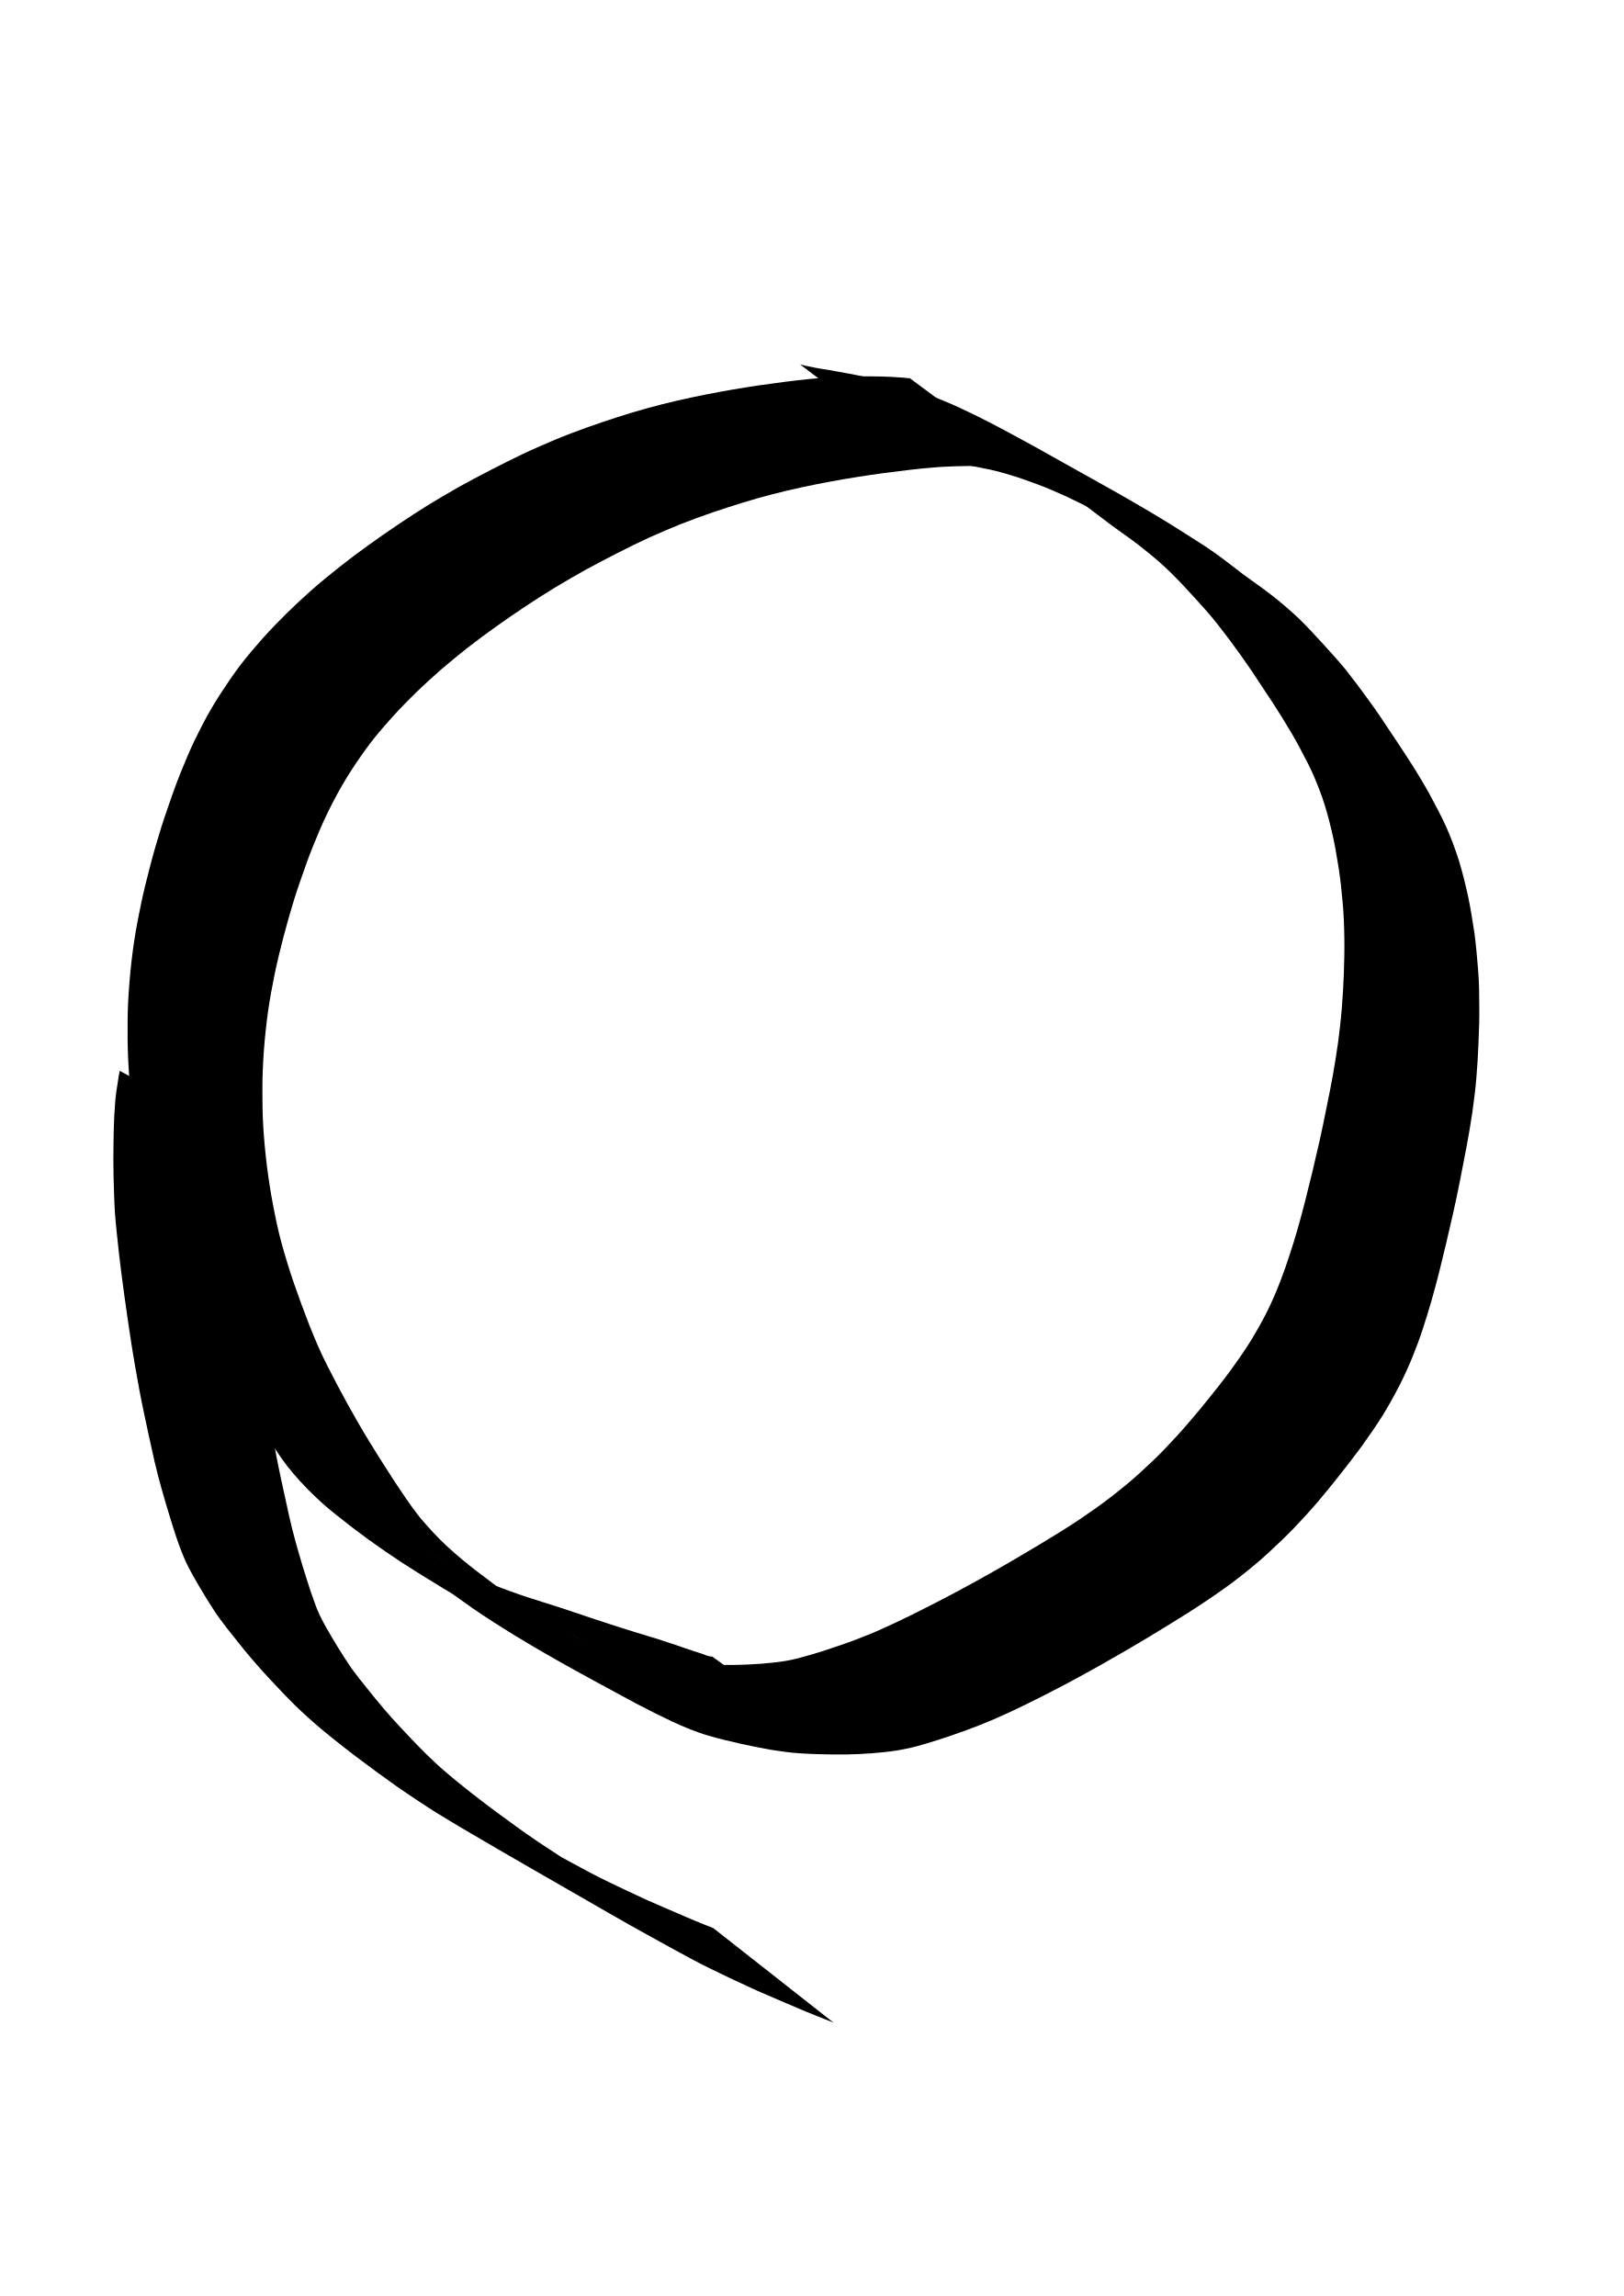
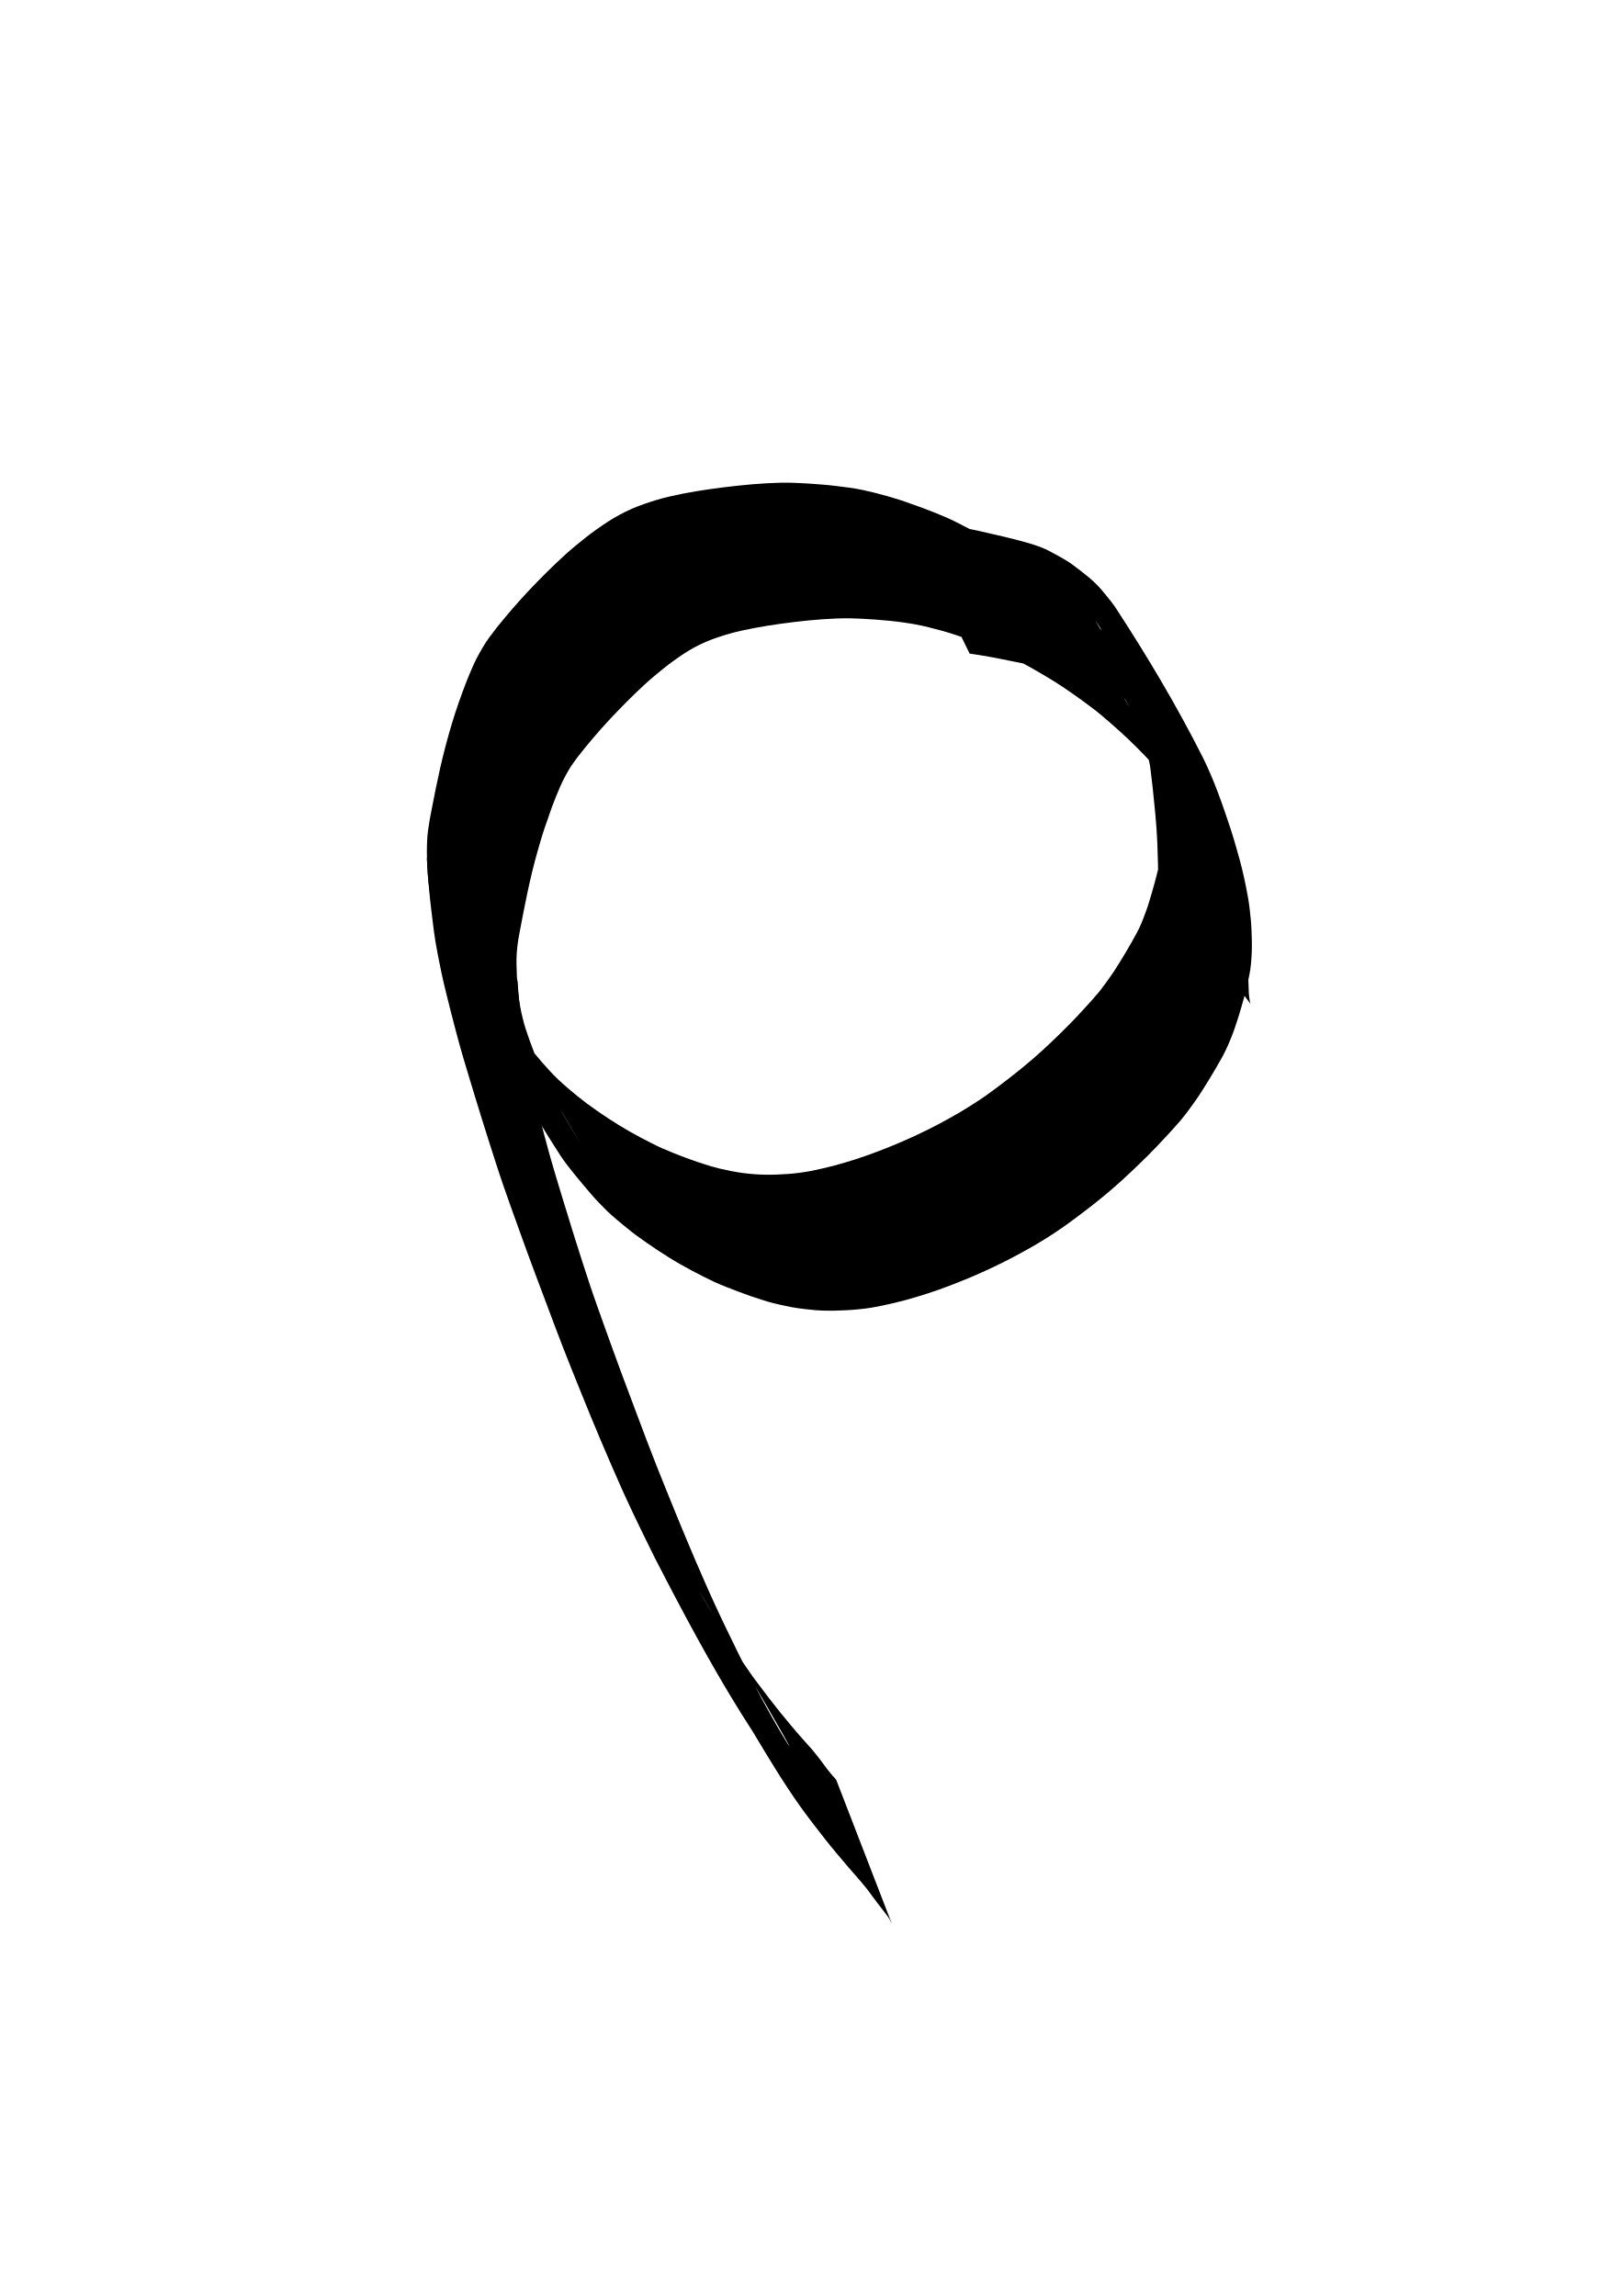
<svg xmlns="http://www.w3.org/2000/svg" width="210mm" height="297mm" viewBox="0 0 210 297" version="1.1" id="svg5">
  <defs id="defs2" />
  <g id="layer1">
-     <path style="fill:#000000;stroke-width:0.265" id="path54508" d="m 119.348,59.204 c 0.365,0.045 0.723,0.129 1.087,0.181 0.528,0.074 1.056,0.149 1.584,0.222 0.709,0.143 1.425,0.243 2.136,0.373 0.956,0.161 1.904,0.363 2.853,0.56 1.111,0.195 2.202,0.474 3.283,0.793 1.251,0.365 2.481,0.797 3.702,1.251 1.312,0.479 2.592,1.037 3.863,1.615 1.294,0.617 2.586,1.24 3.86,1.896 1.277,0.676 2.552,1.355 3.816,2.055 1.22,0.652 2.435,1.315 3.631,2.011 8.445,4.848 -22.791,-13.254 -13.373,-7.715 1.153,0.703 2.293,1.424 3.423,2.163 1.144,0.758 2.241,1.583 3.329,2.418 1.183,0.921 2.412,1.781 3.628,2.657 1.223,0.879 2.386,1.836 3.534,2.809 1.132,0.965 2.176,2.026 3.204,3.1 1.041,1.108 2.061,2.234 3.072,3.369 1.064,1.203 2.041,2.479 3.006,3.761 0.998,1.327 1.957,2.683 2.892,4.054 0.902,1.344 1.787,2.7 2.678,4.051 0.842,1.288 1.651,2.597 2.436,3.92 0.779,1.327 1.489,2.694 2.193,4.062 0.698,1.377 1.266,2.813 1.795,4.261 0.524,1.468 0.907,2.98 1.271,4.493 0.356,1.49 0.611,3.001 0.85,4.514 0.248,1.525 0.407,3.063 0.544,4.602 0.146,1.544 0.199,3.093 0.223,4.643 0.026,1.552 -0.011,3.104 -0.065,4.655 -0.057,1.49 -0.143,2.979 -0.262,4.465 -0.115,1.435 -0.282,2.864 -0.467,4.291 -0.197,1.463 -0.439,2.919 -0.695,4.373 -0.259,1.454 -0.555,2.902 -0.85,4.349 -0.276,1.384 -0.561,2.766 -0.868,4.144 -0.301,1.336 -0.615,2.67 -0.932,4.002 -0.308,1.264 -0.621,2.528 -0.939,3.79 -0.303,1.201 -0.63,2.395 -0.965,3.587 -0.325,1.151 -0.688,2.291 -1.059,3.427 -0.363,1.13 -0.763,2.248 -1.189,3.356 -0.469,1.243 -1.008,2.457 -1.58,3.656 -0.647,1.316 -1.367,2.593 -2.125,3.848 -0.812,1.323 -1.702,2.596 -2.612,3.853 -0.925,1.271 -1.896,2.507 -2.884,3.729 -0.92,1.154 -1.868,2.284 -2.831,3.402 -0.945,1.099 -1.931,2.161 -2.933,3.208 -1.046,1.091 -2.151,2.121 -3.267,3.139 -1.157,1.055 -2.372,2.041 -3.608,3.001 -1.371,1.077 -2.809,2.064 -4.252,3.04 -1.539,1.032 -3.125,1.99 -4.707,2.953 -1.507,0.907 -3.019,1.806 -4.542,2.687 -1.446,0.837 -2.898,1.664 -4.366,2.461 -1.342,0.744 -2.696,1.466 -4.058,2.172 -1.29,0.67 -2.589,1.324 -3.888,1.977 -1.258,0.627 -2.534,1.215 -3.813,1.798 -1.224,0.556 -2.471,1.056 -3.73,1.527 -1.214,0.451 -2.44,0.865 -3.671,1.267 -1.141,0.379 -2.299,0.701 -3.459,1.015 -1.066,0.289 -2.161,0.454 -3.257,0.573 -1.08,0.121 -2.164,0.198 -3.249,0.247 -1.054,0.052 -2.109,0.065 -3.164,0.053 -1.008,-0.036 -2.017,-0.043 -3.025,-0.089 -0.994,-0.021 -1.984,-0.102 -2.973,-0.198 -1.188,-0.123 -2.367,-0.329 -3.538,-0.563 -1.334,-0.258 -2.66,-0.558 -3.981,-0.875 -1.341,-0.311 -2.66,-0.693 -3.96,-1.146 -1.519,-0.526 -2.96,-1.243 -4.397,-1.955 -1.564,-0.774 -3.11,-1.583 -4.641,-2.42 -5.793,-3.314 -13.091,-7.54 14.557,8.399 0.24,0.138 -0.48,-0.277 -0.718,-0.418 -0.67,-0.396 -0.764,-0.459 -1.425,-0.868 -1.353,-0.854 -2.651,-1.792 -3.945,-2.733 0,0 -18.195,-7.253 -18.195,-7.253 v 0 c 1.267,1.011 2.589,1.952 3.919,2.88 6.705,4.572 13.903,8.386 21.038,12.245 1.548,0.81 3.11,1.593 4.689,2.341 1.505,0.689 3.031,1.336 4.624,1.796 1.345,0.392 2.707,0.725 4.075,1.028 1.346,0.295 2.695,0.576 4.053,0.81 1.227,0.196 2.458,0.372 3.699,0.451 1.018,0.07 2.037,0.108 3.057,0.129 1.017,0.013 2.035,0.041 3.052,0.02 1.075,-0.027 2.15,-0.066 3.222,-0.151 1.113,-0.094 2.226,-0.199 3.33,-0.379 1.146,-0.204 2.284,-0.442 3.395,-0.793 1.172,-0.344 2.338,-0.711 3.493,-1.109 1.241,-0.429 2.477,-0.871 3.699,-1.352 1.28,-0.509 2.547,-1.049 3.793,-1.635 1.289,-0.602 2.569,-1.224 3.839,-1.865 1.302,-0.661 2.602,-1.328 3.893,-2.01 1.361,-0.724 2.706,-1.477 4.052,-2.227 1.463,-0.824 2.915,-1.667 4.366,-2.513 1.525,-0.895 3.034,-1.815 4.54,-2.74 1.598,-0.986 3.196,-1.975 4.752,-3.027 1.484,-1.001 2.959,-2.015 4.366,-3.123 1.277,-0.995 2.531,-2.019 3.718,-3.121 1.141,-1.055 2.274,-2.119 3.35,-3.241 1.022,-1.077 2.031,-2.166 2.997,-3.294 0.966,-1.141 1.915,-2.297 2.839,-3.472 0.993,-1.257 1.978,-2.522 2.925,-3.815 0.939,-1.301 1.847,-2.625 2.706,-3.98 0.796,-1.302 1.537,-2.635 2.234,-3.993 0.615,-1.234 1.196,-2.485 1.701,-3.769 0.455,-1.138 0.889,-2.284 1.263,-3.451 0.374,-1.162 0.743,-2.326 1.081,-3.499 0.346,-1.209 0.671,-2.424 0.985,-3.642 0.32,-1.272 0.615,-2.55 0.931,-3.823 0.321,-1.344 0.626,-2.691 0.934,-4.037 0.305,-1.391 0.615,-2.782 0.878,-4.182 0.29,-1.463 0.578,-2.927 0.852,-4.394 0.271,-1.477 0.533,-2.956 0.746,-4.442 0.204,-1.457 0.391,-2.917 0.513,-4.384 0.126,-1.515 0.228,-3.031 0.279,-4.55 0.067,-1.58 0.123,-3.161 0.104,-4.742 -0.008,-1.59 -0.017,-3.183 -0.155,-4.768 -0.121,-1.577 -0.27,-3.153 -0.472,-4.722 -0.235,-1.554 -0.482,-3.107 -0.797,-4.647 -0.346,-1.571 -0.729,-3.134 -1.189,-4.676 -0.483,-1.52 -1.038,-3.016 -1.686,-4.474 -0.648,-1.428 -1.404,-2.803 -2.138,-4.188 -0.758,-1.366 -1.561,-2.706 -2.404,-4.022 -0.875,-1.376 -1.792,-2.724 -2.688,-4.086 -0.918,-1.4 -1.857,-2.785 -2.847,-4.136 -0.952,-1.31 -1.917,-2.611 -2.923,-3.88 -0.975,-1.179 -2.006,-2.308 -3.036,-3.439 -1.012,-1.119 -2.042,-2.224 -3.129,-3.271 -1.117,-1.04 -2.28,-2.029 -3.482,-2.969 -1.177,-0.907 -2.4,-1.748 -3.598,-2.626 -1.102,-0.827 -2.172,-1.695 -3.289,-2.503 -1.097,-0.791 -2.227,-1.535 -3.377,-2.246 -6.533,-4.25 -13.449,-7.888 -20.229,-11.731 -1.21,-0.661 -2.421,-1.319 -3.634,-1.974 -1.276,-0.681 -2.555,-1.36 -3.854,-1.997 -1.3,-0.628 -2.597,-1.264 -3.929,-1.821 -1.304,-0.545 -2.619,-1.063 -3.959,-1.515 -1.264,-0.426 -2.537,-0.827 -3.831,-1.153 -1.123,-0.27 -2.256,-0.496 -3.388,-0.728 -0.973,-0.197 -1.951,-0.371 -2.927,-0.55 -0.736,-0.126 -1.468,-0.278 -2.208,-0.377 -0.531,-0.093 -1.063,-0.181 -1.589,-0.304 -0.362,-0.086 -0.729,-0.144 -1.086,-0.252 0,0 15.867,12.059 15.867,12.059 z" />
-     <path style="fill:#000000;stroke-width:0.265" id="path54510" d="m 92.116,214.29 c -0.38,-0.006 -0.727,-0.123 -1.07,-0.28 -0.867,-0.268 -1.725,-0.561 -2.584,-0.854 -1.062,-0.372 -2.128,-0.732 -3.2,-1.074 -1.321,-0.414 -2.651,-0.802 -3.972,-1.217 -1.539,-0.473 -3.064,-0.99 -4.595,-1.49 -1.406,-0.472 -2.809,-0.952 -4.218,-1.414 -1.415,-0.466 -2.846,-0.882 -4.259,-1.355 -1.65,-0.54 -3.277,-1.146 -4.89,-1.787 -1.706,-0.689 -3.335,-1.541 -4.953,-2.413 -1.11,-0.622 -0.515,-0.282 -1.615,-0.923 -0.268,-0.156 -1.072,-0.623 -0.804,-0.468 27.585,15.91 20.001,11.664 14.294,8.22 -1.537,-0.939 -3.026,-1.953 -4.506,-2.977 -1.41,-0.976 -2.775,-2.013 -4.133,-3.058 -1.297,-0.992 -2.547,-2.039 -3.753,-3.139 -1.252,-1.155 -2.395,-2.419 -3.503,-3.712 -1.25,-1.565 -2.346,-3.243 -3.452,-4.91 -1.072,-1.641 -2.115,-3.3 -3.141,-4.97 -0.989,-1.607 -1.918,-3.25 -2.837,-4.898 -0.878,-1.588 -1.717,-3.196 -2.541,-4.812 -0.895,-1.726 -1.646,-3.519 -2.367,-5.323 -0.707,-1.798 -1.369,-3.613 -2.001,-5.439 -0.585,-1.696 -1.106,-3.412 -1.587,-5.139 -0.466,-1.679 -0.806,-3.388 -1.135,-5.098 -0.324,-1.67 -0.573,-3.352 -0.787,-5.039 -0.202,-1.671 -0.359,-3.348 -0.463,-5.028 -0.099,-1.668 -0.111,-3.338 -0.107,-5.008 -5.29e-4,-1.639 0.085,-3.275 0.2,-4.91 0.126,-1.639 0.3,-3.275 0.524,-4.904 0.234,-1.636 0.532,-3.263 0.864,-4.882 0.335,-1.617 0.731,-3.22 1.146,-4.818 0.414,-1.584 0.862,-3.158 1.344,-4.723 0.479,-1.557 1.025,-3.091 1.574,-4.624 0.52,-1.477 1.109,-2.929 1.725,-4.369 0.588,-1.39 1.252,-2.746 1.952,-4.082 0.677,-1.299 1.424,-2.558 2.214,-3.791 0.797,-1.22 1.627,-2.419 2.51,-3.579 0.892,-1.158 1.857,-2.256 2.835,-3.341 0.978,-1.08 2.001,-2.119 3.041,-3.138 1.052,-1.017 2.135,-2.001 3.238,-2.962 1.126,-0.974 2.285,-1.908 3.452,-2.832 1.194,-0.933 2.419,-1.825 3.649,-2.71 1.248,-0.899 2.523,-1.76 3.803,-2.614 1.256,-0.838 2.531,-1.646 3.818,-2.434 1.293,-0.772 2.593,-1.531 3.908,-2.265 1.348,-0.73 2.707,-1.441 4.07,-2.142 1.367,-0.704 2.75,-1.376 4.145,-2.023 1.366,-0.619 2.75,-1.196 4.139,-1.762 1.345,-0.535 2.707,-1.024 4.074,-1.498 1.318,-0.444 2.642,-0.872 3.971,-1.283 1.263,-0.394 2.538,-0.746 3.818,-1.077 1.243,-0.321 2.493,-0.616 3.747,-0.888 1.219,-0.263 2.443,-0.505 3.67,-0.733 1.171,-0.217 2.345,-0.415 3.521,-0.604 1.122,-0.18 2.247,-0.342 3.372,-0.496 1.092,-0.147 2.186,-0.28 3.281,-0.409 1.046,-0.13 2.094,-0.232 3.144,-0.315 1.06,-0.098 2.123,-0.136 3.186,-0.17 1.041,-0.037 2.083,-0.034 3.125,-0.026 0.97,0.011 1.94,0.027 2.907,0.09 0.922,0.042 1.838,0.147 2.755,0.247 0.599,0.062 0.302,0.028 0.893,0.104 0,0 -15.863,-11.788 -15.863,-11.788 v 0 c -0.601,-0.053 -0.3,-0.026 -0.903,-0.082 -0.936,-0.078 -1.874,-0.125 -2.813,-0.151 -0.981,-0.015 -1.963,-0.027 -2.944,-0.013 -1.053,0.014 -2.107,0.046 -3.159,0.098 -1.082,0.057 -2.162,0.142 -3.24,0.245 -1.062,0.106 -2.122,0.235 -3.182,0.37 -1.099,0.142 -2.197,0.288 -3.293,0.448 -1.132,0.169 -2.262,0.346 -3.39,0.541 -1.18,0.206 -2.358,0.42 -3.533,0.653 -1.235,0.247 -2.466,0.508 -3.693,0.791 -1.267,0.296 -2.529,0.614 -3.784,0.958 -1.295,0.358 -2.584,0.739 -3.861,1.157 -1.336,0.434 -2.671,0.872 -3.992,1.349 -1.385,0.504 -2.769,1.015 -4.128,1.588 -1.4,0.596 -2.799,1.196 -4.174,1.849 -1.403,0.674 -2.799,1.364 -4.179,2.085 -1.381,0.717 -2.761,1.435 -4.119,2.195 -1.328,0.757 -2.646,1.533 -3.951,2.33 -1.299,0.81 -2.585,1.643 -3.853,2.502 -1.29,0.874 -2.579,1.75 -3.839,2.667 -1.251,0.905 -2.491,1.826 -3.702,2.784 -1.188,0.949 -2.37,1.906 -3.515,2.907 -1.121,0.995 -2.223,2.011 -3.294,3.06 -1.063,1.055 -2.113,2.126 -3.113,3.241 -1,1.133 -1.984,2.28 -2.909,3.475 -0.913,1.203 -1.759,2.454 -2.586,3.717 -0.821,1.281 -1.602,2.588 -2.297,3.942 -0.722,1.384 -1.411,2.784 -2.016,4.223 -0.628,1.479 -1.241,2.965 -1.775,4.481 -0.547,1.562 -1.103,3.121 -1.602,4.699 -0.493,1.59 -0.965,3.187 -1.383,4.799 -0.43,1.627 -0.836,3.26 -1.189,4.905 -0.353,1.655 -0.669,3.317 -0.924,4.99 -0.251,1.666 -0.444,3.339 -0.584,5.018 -0.14,1.675 -0.25,3.352 -0.263,5.034 -0.015,1.707 -0.015,3.415 0.063,5.121 0.084,1.718 0.198,3.434 0.408,5.142 0.2,1.723 0.414,3.446 0.734,5.152 0.316,1.754 0.661,3.505 1.083,5.237 0.451,1.777 0.963,3.538 1.558,5.272 0.62,1.859 1.288,3.7 1.987,5.531 0.706,1.837 1.419,3.675 2.254,5.458 0.798,1.653 1.65,3.279 2.518,4.895 0.915,1.674 1.847,3.338 2.815,4.981 1.026,1.692 2.07,3.373 3.144,5.035 1.088,1.694 2.205,3.37 3.339,5.033 0.994,1.419 2.142,2.716 3.35,3.957 1.163,1.178 2.379,2.302 3.684,3.323 1.351,1.08 2.722,2.135 4.117,3.157 1.474,1.063 2.971,2.093 4.49,3.092 6.969,4.484 14.213,8.541 21.528,12.433 1.663,0.834 3.354,1.611 5.102,2.25 1.655,0.614 3.318,1.204 4.998,1.744 1.43,0.454 2.861,0.904 4.282,1.386 1.396,0.47 2.795,0.931 4.197,1.385 1.535,0.5 3.074,0.991 4.614,1.475 1.343,0.419 2.686,0.84 4.019,1.294 1.08,0.371 2.156,0.752 3.243,1.101 0.919,0.291 1.845,0.579 2.797,0.74 0.487,0.02 0.972,0.014 1.456,-0.043 0,0 -16.18,-11.657 -16.18,-11.657 z" />
-     <path style="fill:#000000;fill-opacity:1;fill-rule:nonzero;stroke:none;stroke-width:0.265" id="path1" d="m 15.482,138.52 c -0.05,0.202 -0.083,0.408 -0.119,0.614 -0.034,0.264 -0.072,0.527 -0.119,0.789 -0.067,0.411 -0.133,0.823 -0.192,1.236 -0.07,0.483 -0.118,0.969 -0.159,1.455 -0.047,0.579 -0.085,1.159 -0.116,1.739 -0.033,0.616 -0.052,1.233 -0.067,1.849 -0.014,0.622 -0.023,1.245 -0.032,1.867 -0.013,0.644 -0.013,1.289 -0.016,1.933 0.002,0.7 0.013,1.399 0.023,2.099 0.013,0.768 0.04,1.535 0.066,2.302 0.03,0.816 0.059,1.633 0.111,2.448 0.065,0.883 0.155,1.764 0.241,2.645 0.089,0.9 0.187,1.799 0.291,2.697 0.103,0.916 0.216,1.831 0.332,2.745 0.118,0.948 0.25,1.895 0.383,2.841 0.134,0.976 0.272,1.952 0.415,2.927 0.143,0.986 0.294,1.971 0.445,2.956 0.153,1.009 0.324,2.015 0.497,3.021 0.176,1.017 0.359,2.034 0.546,3.049 0.19,1.046 0.407,2.086 0.624,3.127 0.214,1.051 0.446,2.099 0.675,3.147 0.232,1.056 0.46,2.113 0.704,3.166 0.261,1.108 0.551,2.21 0.854,3.307 0.312,1.11 0.637,2.215 0.971,3.319 0.329,1.064 0.654,2.13 1.011,3.186 0.367,1.074 0.765,2.135 1.241,3.165 0.487,1.019 1.053,1.997 1.618,2.974 0.556,0.953 1.138,1.89 1.732,2.82 0.599,0.963 1.286,1.866 1.977,2.763 0.678,0.87 1.368,1.73 2.062,2.588 0.697,0.862 1.422,1.701 2.158,2.529 0.73,0.818 1.477,1.621 2.231,2.417 0.748,0.798 1.51,1.582 2.287,2.352 0.808,0.794 1.643,1.558 2.498,2.301 0.867,0.754 1.756,1.481 2.653,2.199 0.882,0.707 1.778,1.398 2.675,2.086 0.876,0.667 1.763,1.321 2.65,1.973 0.862,0.635 1.734,1.258 2.607,1.878 0.873,0.615 1.76,1.21 2.649,1.802 0.889,0.591 1.783,1.173 2.689,1.738 0.898,0.551 1.799,1.097 2.703,1.637 6.477,3.83 13.025,7.543 19.54,11.305 0.884,0.507 1.766,1.016 2.654,1.515 0.875,0.495 1.758,0.977 2.638,1.464 0.86,0.481 1.725,0.954 2.588,1.43 0.839,0.463 1.685,0.914 2.526,1.373 0.821,0.449 1.655,0.874 2.494,1.288 0.837,0.415 1.678,0.822 2.523,1.221 0.827,0.39 1.657,0.773 2.487,1.158 0.812,0.385 1.634,0.746 2.462,1.095 0.849,0.363 1.696,0.733 2.545,1.097 0.822,0.353 1.645,0.704 2.47,1.049 0.802,0.339 1.618,0.643 2.424,0.971 0.393,0.161 0.787,0.317 1.182,0.474 0,0 -15.539,-12.22 -15.539,-12.22 v 0 c -0.392,-0.157 -0.783,-0.316 -1.176,-0.472 -0.805,-0.319 -1.603,-0.655 -2.398,-0.997 -0.819,-0.35 -1.637,-0.701 -2.454,-1.055 -0.846,-0.366 -1.692,-0.733 -2.535,-1.106 -0.815,-0.372 -1.625,-0.756 -2.438,-1.133 -0.824,-0.385 -1.648,-0.772 -2.464,-1.173 -0.834,-0.411 -1.667,-0.826 -2.492,-1.255 -0.825,-0.435 -1.644,-0.879 -2.462,-1.327 -0.84,-0.454 -1.676,-0.915 -2.512,-1.376 -0.861,-0.474 -1.718,-0.956 -2.58,-1.429 -0.877,-0.487 -1.75,-0.98 -2.621,-1.479 -0.882,-0.507 -1.764,-1.014 -2.646,-1.521 28.701,16.574 20.308,11.741 14.18,8.184 -0.91,-0.532 -1.819,-1.066 -2.718,-1.615 -0.913,-0.544 -1.825,-1.089 -2.712,-1.674 -0.893,-0.579 -1.782,-1.165 -2.666,-1.757 -0.886,-0.598 -1.759,-1.217 -2.63,-1.837 -0.894,-0.645 -1.784,-1.294 -2.671,-1.949 -0.908,-0.671 -1.808,-1.352 -2.699,-2.045 -0.9,-0.702 -1.803,-1.4 -2.678,-2.133 -0.858,-0.713 -1.721,-1.423 -2.532,-2.191 -0.795,-0.732 -1.571,-1.483 -2.317,-2.265 -0.756,-0.788 -1.516,-1.571 -2.256,-2.374 -0.743,-0.804 -1.485,-1.61 -2.19,-2.447 -0.71,-0.837 -1.4,-1.691 -2.087,-2.548 -0.692,-0.858 -1.386,-1.716 -2.035,-2.607 -0.613,-0.898 -1.202,-1.811 -1.772,-2.737 -0.575,-0.942 -1.143,-1.888 -1.679,-2.852 -0.521,-0.946 -0.998,-1.908 -1.339,-2.936 -0.383,-1.029 -0.731,-2.069 -1.052,-3.119 -0.347,-1.087 -0.681,-2.177 -0.995,-3.274 -0.31,-1.07 -0.608,-2.143 -0.875,-3.224 -0.252,-1.042 -0.496,-2.086 -0.716,-3.136 -0.231,-1.042 -0.462,-2.084 -0.682,-3.128 -0.216,-1.027 -0.438,-2.053 -0.633,-3.084 -0.19,-1.009 -0.38,-2.018 -0.557,-3.029 -0.176,-0.994 -0.346,-1.988 -0.507,-2.985 -0.156,-0.979 -0.303,-1.959 -0.448,-2.939 -0.145,-0.969 -0.288,-1.939 -0.42,-2.91 -0.128,-0.938 -0.257,-1.875 -0.381,-2.814 -0.114,-0.907 -0.234,-1.813 -0.338,-2.721 -0.101,-0.892 -0.209,-1.783 -0.299,-2.675 -0.092,-0.862 -0.173,-1.726 -0.248,-2.59 -0.069,-0.79 -0.113,-1.581 -0.134,-2.374 -0.03,-0.755 -0.049,-1.51 -0.068,-2.266 -0.016,-0.686 -0.013,-1.372 -0.018,-2.059 -0.006,-0.633 2.64e-4,-1.266 0.006,-1.899 0.01,-0.619 0.019,-1.239 0.028,-1.858 0.009,-0.598 0.022,-1.196 0.049,-1.794 0.025,-0.555 0.051,-1.111 0.099,-1.665 0.04,-0.454 0.076,-0.909 0.137,-1.36 0.047,-0.38 0.096,-0.761 0.174,-1.136 0.052,-0.271 0.118,-0.54 0.163,-0.812 0.025,-0.175 0.06,-0.348 0.083,-0.523 z" />
+     <path style="fill:#000000;fill-opacity:1;fill-rule:nonzero;stroke:none;stroke-width:0.265" id="path21" d="m 149.773,113.845 c -0.016,-0.282 -0.006,-0.564 -0.004,-0.847 0.012,-0.436 0.013,-0.873 -0.006,-1.308 -0.02,-0.532 -0.034,-1.063 -0.049,-1.595 -0.006,-0.58 -0.039,-1.158 -0.069,-1.737 -0.032,-0.655 -0.077,-1.309 -0.132,-1.962 -0.054,-0.733 -0.128,-1.465 -0.2,-2.196 -0.073,-0.764 -0.146,-1.528 -0.232,-2.291 -0.079,-0.761 -0.168,-1.522 -0.268,-2.281 -0.068,-0.825 -0.31,-1.609 -0.539,-2.399 -0.252,-0.892 -0.515,-1.78 -0.828,-2.653 -0.304,-0.886 -0.69,-1.736 -1.109,-2.572 -0.292,-0.575 -0.58,-1.153 -0.92,-1.702 -0.087,-0.14 -0.348,-0.558 -0.266,-0.415 3.159,5.484 6.331,10.961 9.497,16.442 -0.504,-0.885 -1.066,-1.735 -1.644,-2.572 -0.601,-0.838 -1.234,-1.653 -1.867,-2.468 -0.622,-0.812 -1.291,-1.585 -1.968,-2.351 -0.679,-0.77 -1.395,-1.505 -2.122,-2.228 -0.726,-0.741 -1.489,-1.444 -2.254,-2.144 -0.763,-0.693 -1.543,-1.366 -2.33,-2.032 -0.806,-0.681 -1.659,-1.303 -2.508,-1.928 -0.848,-0.622 -1.717,-1.214 -2.587,-1.804 -0.883,-0.592 -1.797,-1.136 -2.712,-1.676 -0.9,-0.528 -1.809,-1.04 -2.729,-1.533 -0.918,-0.496 -1.856,-0.95 -2.805,-1.38 -0.986,-0.431 -1.988,-0.823 -2.996,-1.197 -0.991,-0.363 -1.987,-0.713 -2.992,-1.035 -1.003,-0.319 -2.022,-0.585 -3.042,-0.843 -1.074,-0.276 -2.167,-0.463 -3.265,-0.62 -1.144,-0.162 -2.295,-0.271 -3.446,-0.361 -1.144,-0.092 -2.29,-0.146 -3.438,-0.176 -1.19,-0.016 -2.379,0.047 -3.566,0.124 -1.208,0.081 -2.412,0.21 -3.614,0.35 -1.166,0.134 -2.327,0.304 -3.487,0.486 -1.11,0.172 -2.212,0.389 -3.31,0.625 -1.062,0.225 -2.102,0.534 -3.131,0.876 -1.01,0.334 -1.985,0.754 -2.926,1.248 -0.969,0.512 -1.873,1.133 -2.762,1.77 -0.891,0.637 -1.739,1.33 -2.576,2.035 -0.828,0.693 -1.615,1.431 -2.393,2.178 -0.774,0.748 -1.531,1.513 -2.279,2.286 -0.734,0.756 -1.448,1.531 -2.152,2.316 -0.696,0.782 -1.371,1.583 -2.036,2.391 -0.647,0.781 -1.263,1.586 -1.838,2.421 -0.523,0.826 -0.987,1.69 -1.388,2.581 -0.398,0.909 -0.763,1.831 -1.113,2.759 -0.328,0.928 -0.658,1.855 -0.971,2.789 -0.31,0.911 -0.574,1.838 -0.836,2.764 -0.267,0.918 -0.504,1.845 -0.734,2.773 -0.219,0.917 -0.434,1.836 -0.627,2.759 -0.187,0.903 -0.376,1.805 -0.549,2.711 -0.167,0.872 -0.332,1.745 -0.494,2.619 -0.169,0.842 -0.274,1.694 -0.336,2.55 -0.053,0.909 -0.016,1.821 0.018,2.73 0.042,0.921 0.121,1.84 0.233,2.755 0.115,0.927 0.28,1.845 0.507,2.751 0.22,0.982 0.553,1.929 0.887,2.876 0.345,0.983 0.731,1.95 1.121,2.916 0.357,0.949 0.778,1.871 1.204,2.79 0.43,0.897 0.878,1.785 1.344,2.664 0.464,0.871 0.958,1.726 1.456,2.578 3.447,5.88 0.52,0.889 -9.254,-16.031 -0.082,-0.142 0.162,0.286 0.244,0.428 0.248,0.426 0.506,0.845 0.766,1.263 0.526,0.884 1.108,1.732 1.714,2.563 0.626,0.842 1.291,1.654 1.96,2.463 0.651,0.791 1.32,1.567 2.015,2.319 0.72,0.802 1.515,1.526 2.324,2.235 0.833,0.723 1.693,1.414 2.573,2.078 0.893,0.662 1.809,1.29 2.736,1.901 0.909,0.595 1.835,1.164 2.777,1.703 0.927,0.531 1.875,1.023 2.828,1.506 0.948,0.497 1.934,0.911 2.925,1.312 0.978,0.391 1.965,0.756 2.96,1.099 0.963,0.333 1.938,0.628 2.927,0.875 0.98,0.234 1.967,0.43 2.965,0.566 0.976,0.13 1.957,0.204 2.941,0.225 0.978,0.011 1.956,-0.031 2.932,-0.098 0.967,-0.076 1.929,-0.197 2.882,-0.375 0.966,-0.187 1.923,-0.416 2.877,-0.656 0.949,-0.243 1.887,-0.527 2.821,-0.822 0.929,-0.295 1.847,-0.623 2.761,-0.962 0.916,-0.344 1.823,-0.711 2.727,-1.084 0.909,-0.377 1.805,-0.785 2.696,-1.202 0.894,-0.417 1.776,-0.86 2.65,-1.319 0.876,-0.464 1.741,-0.947 2.6,-1.441 0.849,-0.49 1.675,-1.02 2.496,-1.555 0.847,-0.548 1.662,-1.142 2.471,-1.744 0.813,-0.607 1.616,-1.229 2.412,-1.858 0.789,-0.622 1.559,-1.267 2.321,-1.921 0.786,-0.672 1.542,-1.377 2.292,-2.087 0.753,-0.712 1.492,-1.438 2.223,-2.173 0.722,-0.725 1.418,-1.476 2.109,-2.23 0.678,-0.731 1.342,-1.474 1.98,-2.241 0.607,-0.785 1.182,-1.596 1.745,-2.414 0.556,-0.837 1.076,-1.697 1.59,-2.56 0.5,-0.835 0.984,-1.68 1.442,-2.539 0.462,-0.822 0.786,-1.707 1.114,-2.588 0.349,-0.895 0.605,-1.821 0.875,-2.742 0.261,-0.908 0.514,-1.818 0.733,-2.737 0.205,-0.874 0.364,-1.757 0.488,-2.646 0.085,-0.905 0.095,-1.815 0.082,-2.722 -0.024,-0.941 -0.078,-1.88 -0.158,-2.818 -0.099,-0.923 -0.226,-1.842 -0.382,-2.757 -0.177,-0.884 -0.361,-1.767 -0.561,-2.646 -0.199,-0.845 -0.412,-1.687 -0.657,-2.52 -0.24,-0.815 -0.473,-1.631 -0.716,-2.445 -0.247,-0.804 -0.515,-1.603 -0.795,-2.396 -0.275,-0.79 -0.551,-1.579 -0.834,-2.366 -0.271,-0.782 -0.592,-1.544 -0.9,-2.312 -0.304,-0.763 -0.649,-1.508 -0.998,-2.251 -0.347,-0.745 -0.741,-1.466 -1.162,-2.171 -3.654,-5.717 -0.346,-0.552 9.33,16.197 0.07,0.122 -0.137,-0.245 -0.207,-0.367 -0.21,-0.364 -0.431,-0.722 -0.652,-1.079 -0.452,-0.736 -0.912,-1.466 -1.414,-2.169 -0.549,-0.737 -1.119,-1.459 -1.725,-2.15 -0.646,-0.702 -1.381,-1.315 -2.125,-1.91 -0.723,-0.622 -1.522,-1.143 -2.338,-1.633 -0.821,-0.503 -1.674,-0.942 -2.563,-1.308 -0.986,-0.371 -2.002,-0.652 -3.019,-0.923 -1.044,-0.266 -2.093,-0.512 -3.142,-0.753 -1.044,-0.238 -2.092,-0.463 -3.141,-0.679 -1.036,-0.214 -2.074,-0.422 -3.113,-0.625 -1.031,-0.209 -2.068,-0.385 -3.109,-0.537 -0.175,-0.024 -0.349,-0.048 -0.524,-0.073 0,0 -8.704,-17.69 -8.704,-17.69 v 0 c 0.175,0.025 0.35,0.05 0.524,0.075 1.069,0.144 2.14,0.284 3.199,0.49 1.047,0.2 2.093,0.403 3.137,0.618 1.059,0.218 2.118,0.432 3.173,0.664 1.065,0.235 2.128,0.483 3.189,0.737 1.065,0.251 2.124,0.523 3.174,0.833 0.993,0.294 1.976,0.631 2.88,1.146 0.881,0.475 1.768,0.946 2.593,1.515 0.791,0.593 1.58,1.188 2.341,1.82 0.72,0.616 1.376,1.292 1.965,2.036 0.56,0.669 1.111,1.346 1.578,2.086 4.017,6.165 7.783,12.509 11.099,19.08 0.369,0.747 0.722,1.502 1.045,2.27 0.324,0.762 0.632,1.531 0.924,2.306 0.299,0.779 0.571,1.568 0.845,2.356 0.273,0.792 0.548,1.583 0.806,2.381 0.256,0.812 0.512,1.624 0.734,2.446 0.232,0.821 0.468,1.64 0.677,2.467 0.204,0.856 0.402,1.713 0.57,2.577 0.175,0.901 0.349,1.803 0.454,2.716 0.112,0.945 0.214,1.893 0.25,2.845 0.04,0.97 0.069,1.942 0.029,2.913 -0.048,0.972 -0.113,1.947 -0.314,2.902 -0.179,0.92 -0.383,1.835 -0.632,2.738 -0.258,0.928 -0.521,1.855 -0.808,2.774 -0.299,0.956 -0.622,1.904 -1.007,2.83 -0.387,0.936 -0.811,1.855 -1.323,2.73 -0.491,0.867 -0.996,1.726 -1.518,2.575 -0.548,0.888 -1.097,1.776 -1.7,2.628 -0.608,0.856 -1.22,1.711 -1.897,2.515 -0.669,0.775 -1.357,1.533 -2.055,2.281 -0.715,0.767 -1.434,1.53 -2.178,2.269 -0.749,0.742 -1.505,1.478 -2.275,2.199 -0.777,0.727 -1.558,1.451 -2.367,2.142 -0.785,0.67 -1.579,1.33 -2.391,1.968 -0.815,0.636 -1.634,1.265 -2.464,1.881 -0.844,0.622 -1.691,1.241 -2.57,1.814 -0.854,0.554 -1.712,1.101 -2.592,1.612 -0.881,0.502 -1.766,0.997 -2.663,1.471 -0.9,0.475 -1.806,0.939 -2.729,1.369 -0.917,0.429 -1.839,0.85 -2.772,1.246 -0.924,0.385 -1.852,0.761 -2.787,1.119 -0.941,0.355 -1.888,0.696 -2.845,1.006 -0.966,0.314 -1.939,0.608 -2.92,0.875 -0.987,0.262 -1.982,0.498 -2.981,0.707 -1.015,0.21 -2.035,0.394 -3.07,0.476 -1.027,0.105 -2.058,0.16 -3.09,0.177 -1.05,0.014 -2.101,0 -3.145,-0.13 -1.059,-0.108 -2.115,-0.231 -3.153,-0.476 -1.046,-0.216 -2.088,-0.452 -3.101,-0.796 -1.028,-0.328 -2.052,-0.67 -3.058,-1.063 -1.032,-0.391 -2.066,-0.785 -3.072,-1.24 -0.985,-0.467 -1.961,-0.955 -2.923,-1.469 -0.978,-0.529 -1.952,-1.065 -2.893,-1.658 -0.959,-0.6 -1.912,-1.211 -2.838,-1.862 -0.925,-0.641 -1.839,-1.297 -2.705,-2.015 -0.852,-0.691 -1.706,-1.384 -2.5,-2.142 -0.742,-0.73 -1.47,-1.474 -2.144,-2.268 -0.69,-0.804 -1.373,-1.613 -2.041,-2.436 -0.654,-0.804 -1.299,-1.617 -1.874,-2.479 -4.063,-6.29 -7.702,-12.838 -11.316,-19.4 -0.48,-0.868 -0.947,-1.744 -1.384,-2.635 -0.438,-0.9 -0.869,-1.803 -1.258,-2.726 -0.397,-0.939 -0.764,-1.889 -1.127,-2.842 -0.368,-0.985 -0.727,-1.974 -1.029,-2.982 -0.295,-0.995 -0.54,-2.005 -0.721,-3.028 -0.151,-0.957 -0.279,-1.919 -0.348,-2.886 -0.064,-0.947 -0.109,-1.895 -0.106,-2.844 0.005,-0.963 0.035,-1.926 0.171,-2.88 0.124,-0.887 0.288,-1.768 0.461,-2.647 0.169,-0.875 0.338,-1.75 0.518,-2.624 0.191,-0.91 0.38,-1.821 0.586,-2.727 0.218,-0.933 0.441,-1.865 0.684,-2.792 0.249,-0.939 0.512,-1.875 0.79,-2.806 0.284,-0.946 0.583,-1.887 0.916,-2.818 0.336,-0.945 0.669,-1.892 1.041,-2.824 0.388,-0.962 0.784,-1.923 1.252,-2.85 0.501,-0.948 1.025,-1.886 1.66,-2.753 0.627,-0.853 1.283,-1.684 1.965,-2.494 0.69,-0.821 1.387,-1.635 2.106,-2.431 0.725,-0.798 1.463,-1.584 2.218,-2.353 0.77,-0.783 1.548,-1.559 2.344,-2.317 0.814,-0.772 1.639,-1.531 2.505,-2.244 0.882,-0.73 1.776,-1.446 2.711,-2.107 0.964,-0.681 1.943,-1.343 2.985,-1.902 1.029,-0.55 2.091,-1.031 3.198,-1.404 1.091,-0.378 2.196,-0.722 3.324,-0.976 1.133,-0.258 2.273,-0.486 3.42,-0.673 1.184,-0.189 2.37,-0.368 3.561,-0.509 1.23,-0.148 2.46,-0.288 3.695,-0.391 1.229,-0.097 2.461,-0.175 3.694,-0.202 1.188,-0.02 2.375,0.035 3.561,0.11 1.183,0.085 2.367,0.166 3.545,0.312 1.146,0.138 2.295,0.274 3.425,0.513 1.062,0.225 2.115,0.494 3.161,0.786 1.04,0.298 2.073,0.618 3.087,0.995 1.038,0.366 2.073,0.739 3.093,1.152 0.997,0.396 1.985,0.817 2.941,1.305 0.95,0.479 1.89,0.974 2.813,1.503 0.94,0.533 1.875,1.076 2.8,1.636 0.91,0.56 1.793,1.161 2.673,1.766 0.88,0.613 1.745,1.247 2.61,1.881 0.828,0.637 1.629,1.308 2.42,1.991 0.791,0.689 1.572,1.39 2.34,2.105 0.745,0.723 1.498,1.44 2.217,2.189 0.713,0.751 1.417,1.512 2.087,2.302 0.666,0.8 1.303,1.623 1.947,2.441 0.635,0.81 1.24,1.64 1.807,2.499 3.647,6.299 8.073,12.696 11.063,19.547 0.354,0.89 0.673,1.795 0.942,2.715 0.259,0.907 0.514,1.816 0.725,2.736 0.178,0.851 0.274,1.713 0.37,2.577 0.085,0.767 0.164,1.534 0.241,2.302 0.072,0.768 0.148,1.536 0.218,2.304 0.067,0.744 0.123,1.489 0.175,2.234 0.04,0.671 0.079,1.342 0.104,2.013 0.023,0.589 0.031,1.178 0.056,1.767 0.019,0.536 0.04,1.072 0.056,1.608 0.008,0.435 0.022,0.872 0.078,1.303 0.036,0.27 0.091,0.537 0.148,0.803 z" />
+     <path style="fill:#000000;fill-opacity:1;fill-rule:nonzero;stroke:none;stroke-width:0.265" id="path22" d="m 115.351,248.853 c -0.107,-0.216 -0.216,-0.432 -0.329,-0.646 -0.184,-0.281 -0.388,-0.548 -0.593,-0.814 -0.319,-0.395 -0.625,-0.8 -0.931,-1.205 -0.343,-0.464 -0.69,-0.925 -1.034,-1.388 -0.381,-0.534 -0.813,-1.03 -1.233,-1.533 -0.499,-0.575 -0.997,-1.15 -1.499,-1.722 -0.509,-0.589 -1.008,-1.187 -1.508,-1.784 -0.531,-0.626 -1.043,-1.267 -1.556,-1.907 -0.545,-0.691 -1.082,-1.387 -1.615,-2.087 -0.541,-0.718 -1.088,-1.431 -1.605,-2.166 -0.542,-0.759 -1.063,-1.532 -1.578,-2.31 -0.528,-0.797 -1.041,-1.605 -1.547,-2.417 -0.5,-0.802 -0.992,-1.608 -1.484,-2.415 -0.489,-0.8 -0.967,-1.606 -1.449,-2.411 -4.132,-6.359 -7.726,-12.965 -11.214,-19.658 -0.513,-0.975 -1.02,-1.953 -1.517,-2.937 -0.5,-0.994 -0.99,-1.992 -1.475,-2.993 -0.479,-0.995 -0.958,-1.99 -1.436,-2.986 -0.471,-0.995 -0.928,-1.997 -1.381,-3.001 -0.456,-1.022 -0.907,-2.046 -1.351,-3.073 -0.45,-1.03 -0.888,-2.065 -1.327,-3.1 -0.434,-1.032 -0.862,-2.066 -1.293,-3.098 -0.419,-1.023 -0.834,-2.048 -1.25,-3.072 -0.404,-1.022 -0.829,-2.036 -1.234,-3.058 -0.41,-1.016 -0.809,-2.036 -1.205,-3.058 -0.397,-1.024 -0.785,-2.052 -1.174,-3.08 -0.376,-1.012 -0.759,-2.023 -1.136,-3.035 -0.382,-0.998 -0.748,-2.001 -1.129,-2.999 -0.37,-0.976 -0.73,-1.957 -1.088,-2.938 -0.353,-0.977 -0.71,-1.953 -1.06,-2.932 -0.351,-0.956 -0.692,-1.915 -1.034,-2.874 -0.344,-0.946 -0.669,-1.899 -1.003,-2.849 -0.329,-0.95 -0.636,-1.907 -0.951,-2.862 -0.308,-0.95 -0.609,-1.902 -0.913,-2.853 -0.296,-0.946 -0.596,-1.891 -0.893,-2.838 -0.279,-0.923 -0.562,-1.844 -0.851,-2.763 -0.279,-0.919 -0.56,-1.837 -0.837,-2.757 -0.271,-0.905 -0.545,-1.809 -0.811,-2.715 -0.262,-0.895 -0.507,-1.795 -0.749,-2.695 -0.242,-0.89 -0.469,-1.783 -0.7,-2.675 -0.221,-0.87 -0.433,-1.743 -0.654,-2.614 -0.218,-0.87 -0.42,-1.743 -0.611,-2.618 -0.178,-0.898 -0.375,-1.793 -0.542,-2.694 -0.17,-0.899 -0.319,-1.802 -0.445,-2.708 -0.112,-0.89 -0.22,-1.781 -0.33,-2.671 -0.112,-0.861 -0.195,-1.726 -0.278,-2.591 -0.08,-0.864 -0.141,-1.729 -0.205,-2.594 -0.035,-0.574 -0.073,-1.148 -0.109,-1.722 0,0 11.726,15.917 11.726,15.917 v 0 c 0.039,0.569 0.077,1.138 0.127,1.706 0.07,0.856 0.15,1.711 0.244,2.565 0.095,0.855 0.203,1.708 0.311,2.562 0.112,0.878 0.222,1.757 0.375,2.629 0.157,0.888 0.325,1.775 0.51,2.658 0.191,0.888 0.37,1.778 0.587,2.66 0.21,0.868 0.425,1.734 0.646,2.599 0.215,0.868 0.435,1.734 0.664,2.598 0.232,0.886 0.472,1.771 0.719,2.654 0.252,0.892 0.512,1.782 0.78,2.67 0.271,0.901 0.543,1.802 0.816,2.703 0.281,0.917 0.561,1.835 0.849,2.75 0.283,0.918 0.556,1.84 0.852,2.754 0.297,0.943 0.595,1.886 0.898,2.827 0.304,0.948 0.611,1.896 0.928,2.84 0.317,0.95 0.639,1.899 0.978,2.842 0.331,0.948 0.674,1.892 1.011,2.838 0.343,0.957 0.693,1.911 1.036,2.868 0.354,0.975 0.706,1.95 1.068,2.922 0.362,0.976 0.73,1.951 1.097,2.926 0.371,1 0.751,1.996 1.123,2.995 0.38,1.009 0.756,2.02 1.142,3.027 0.391,1.024 0.784,2.047 1.188,3.066 0.402,1.017 0.809,2.032 1.219,3.045 0.416,1.016 0.823,2.036 1.238,3.052 0.416,1.022 0.835,2.043 1.263,3.06 0.43,1.031 0.86,2.062 1.304,3.087 0.442,1.032 0.89,2.061 1.342,3.087 0.454,1.021 0.905,2.043 1.378,3.055 0.463,0.997 0.93,1.992 1.412,2.98 0.478,0.992 0.957,1.984 1.444,2.972 0.495,0.996 0.994,1.989 1.506,2.976 0.508,0.976 1.02,1.95 1.537,2.921 3.374,6.277 8.746,14.507 -8.209,-14.136 0.455,0.816 0.936,1.618 1.413,2.422 0.485,0.812 0.975,1.621 1.468,2.428 0.499,0.812 0.994,1.626 1.502,2.432 0.499,0.778 0.999,1.556 1.516,2.322 0.505,0.734 0.996,1.478 1.537,2.186 0.52,0.702 1.043,1.401 1.577,2.091 0.49,0.645 0.993,1.279 1.498,1.912 0.49,0.6 0.984,1.195 1.48,1.79 0.479,0.58 0.972,1.149 1.471,1.712 0.442,0.486 0.869,0.985 1.311,1.471 0.373,0.443 0.725,0.903 1.078,1.362 0.29,0.391 0.578,0.784 0.873,1.171 0.208,0.261 0.418,0.519 0.633,0.774 0.174,0.175 0.339,0.357 0.486,0.554 z" />
  </g>
</svg>
